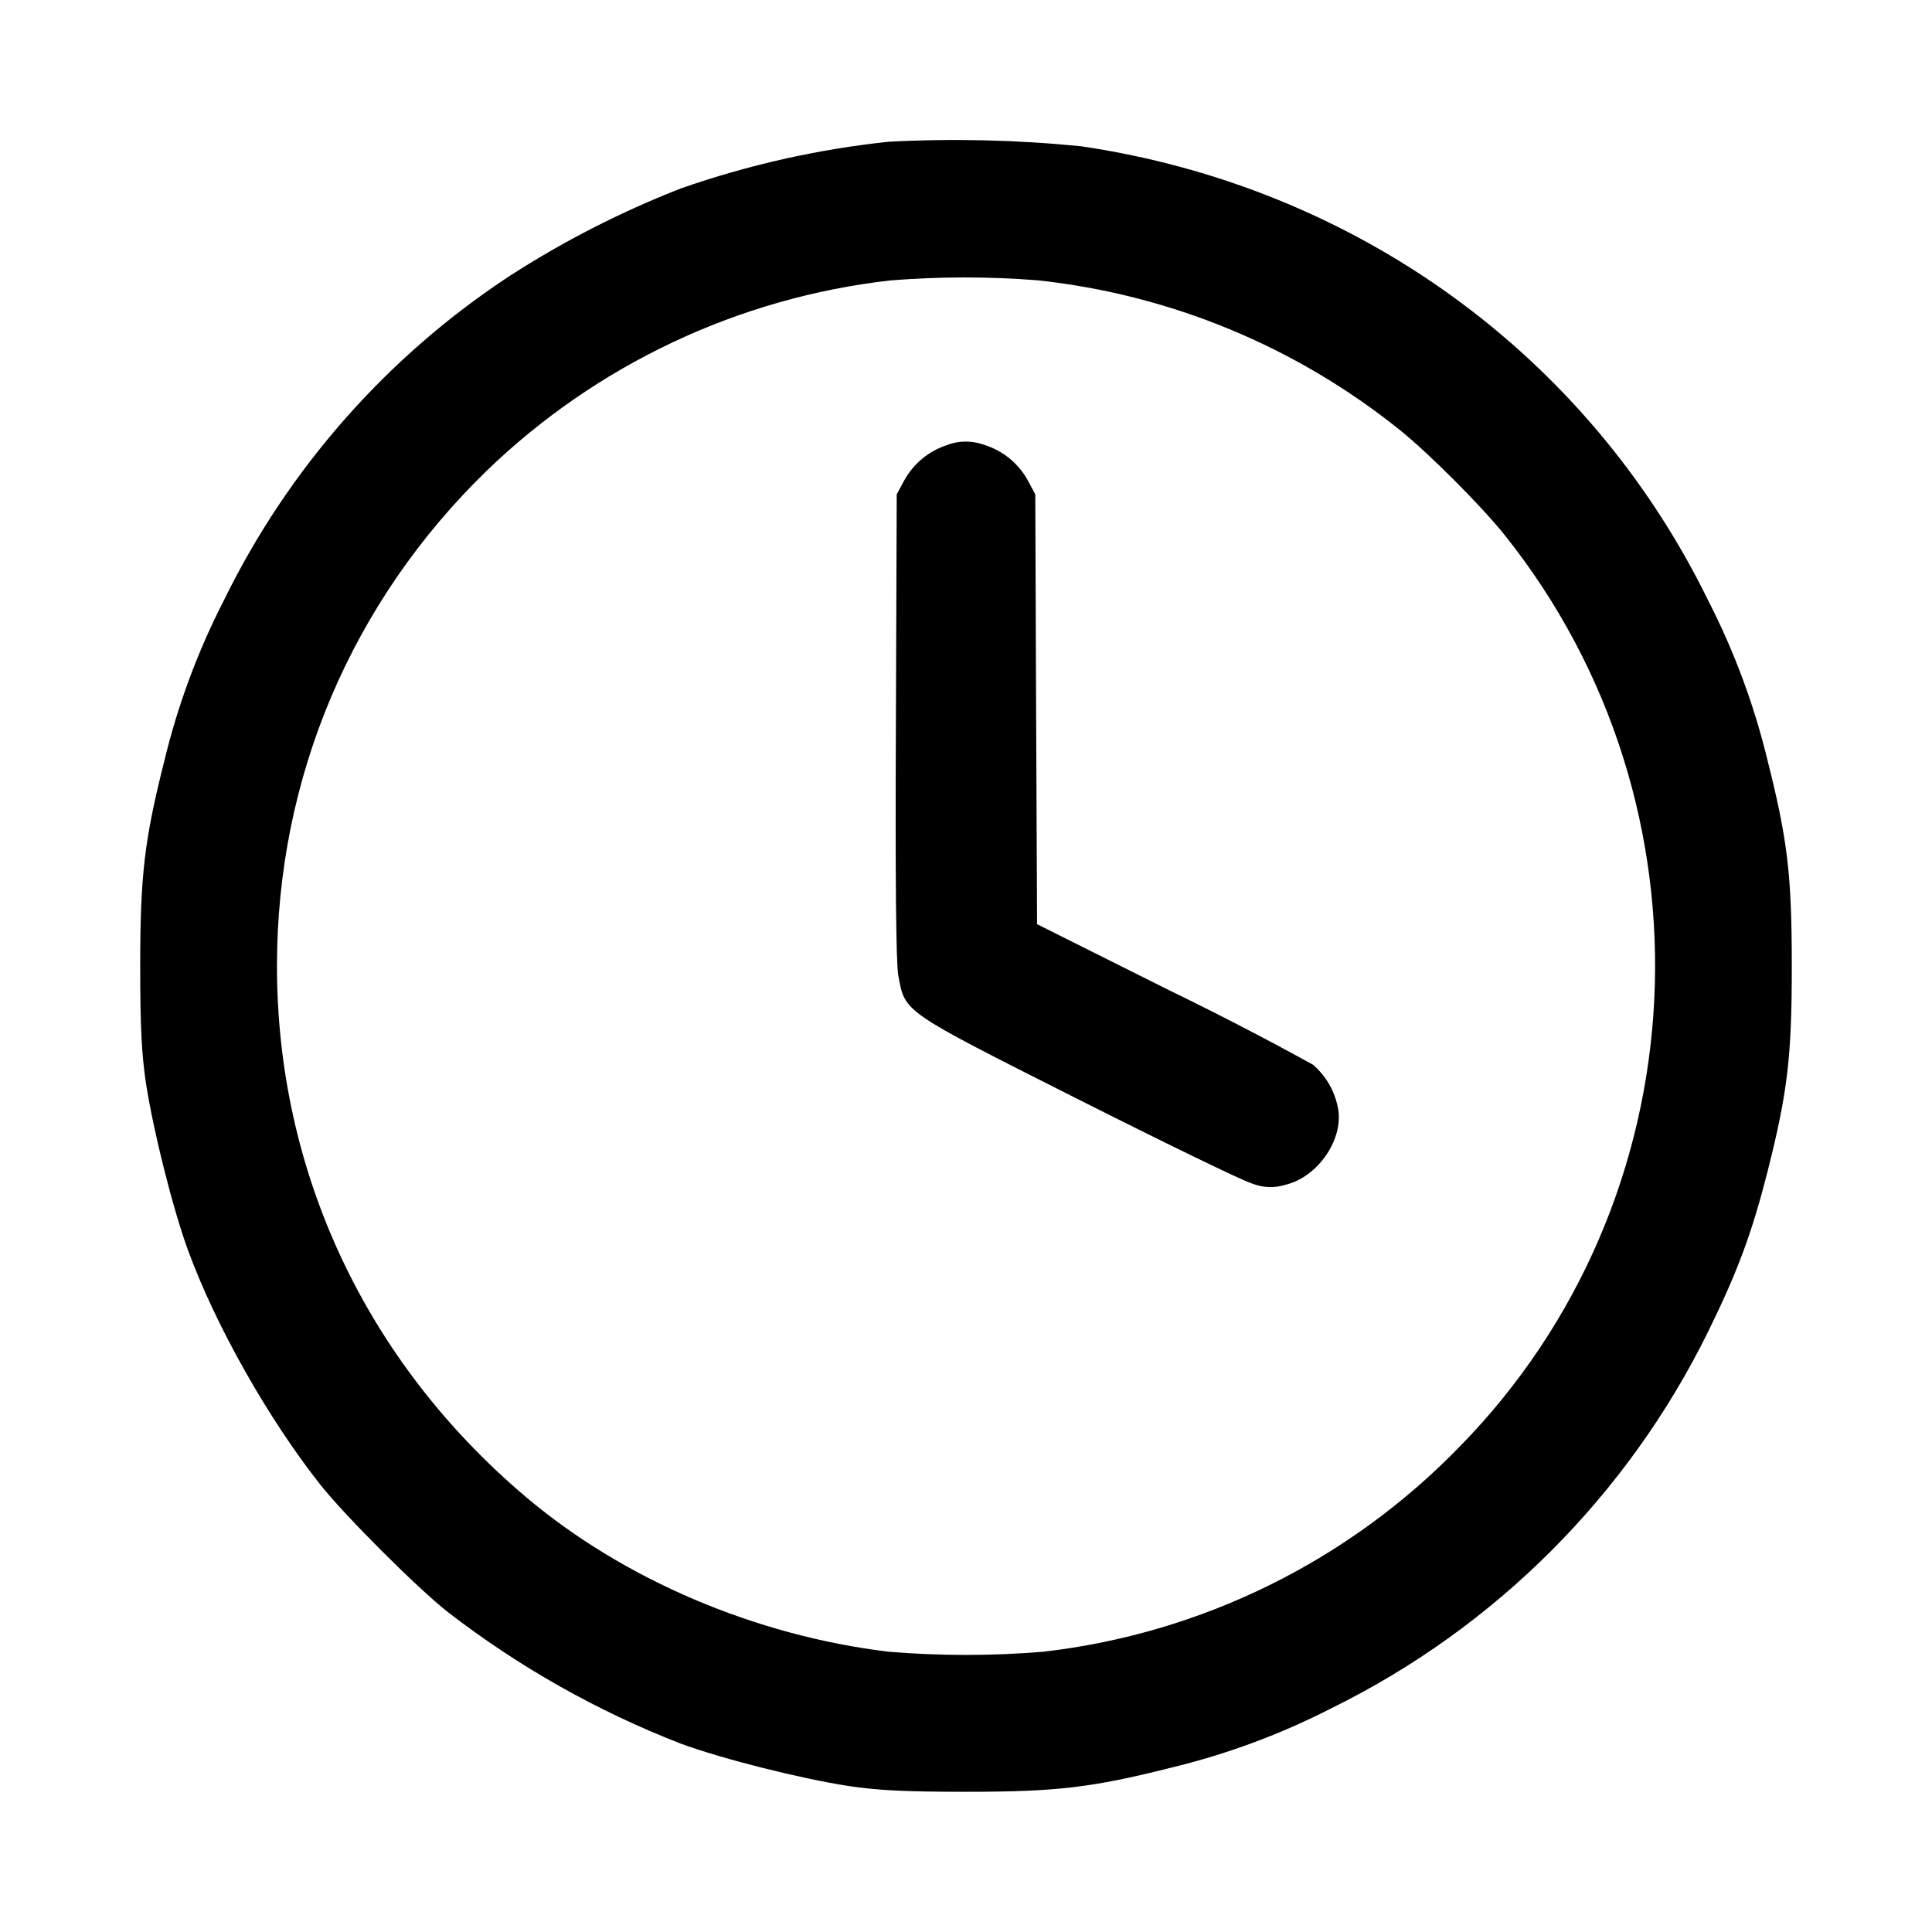
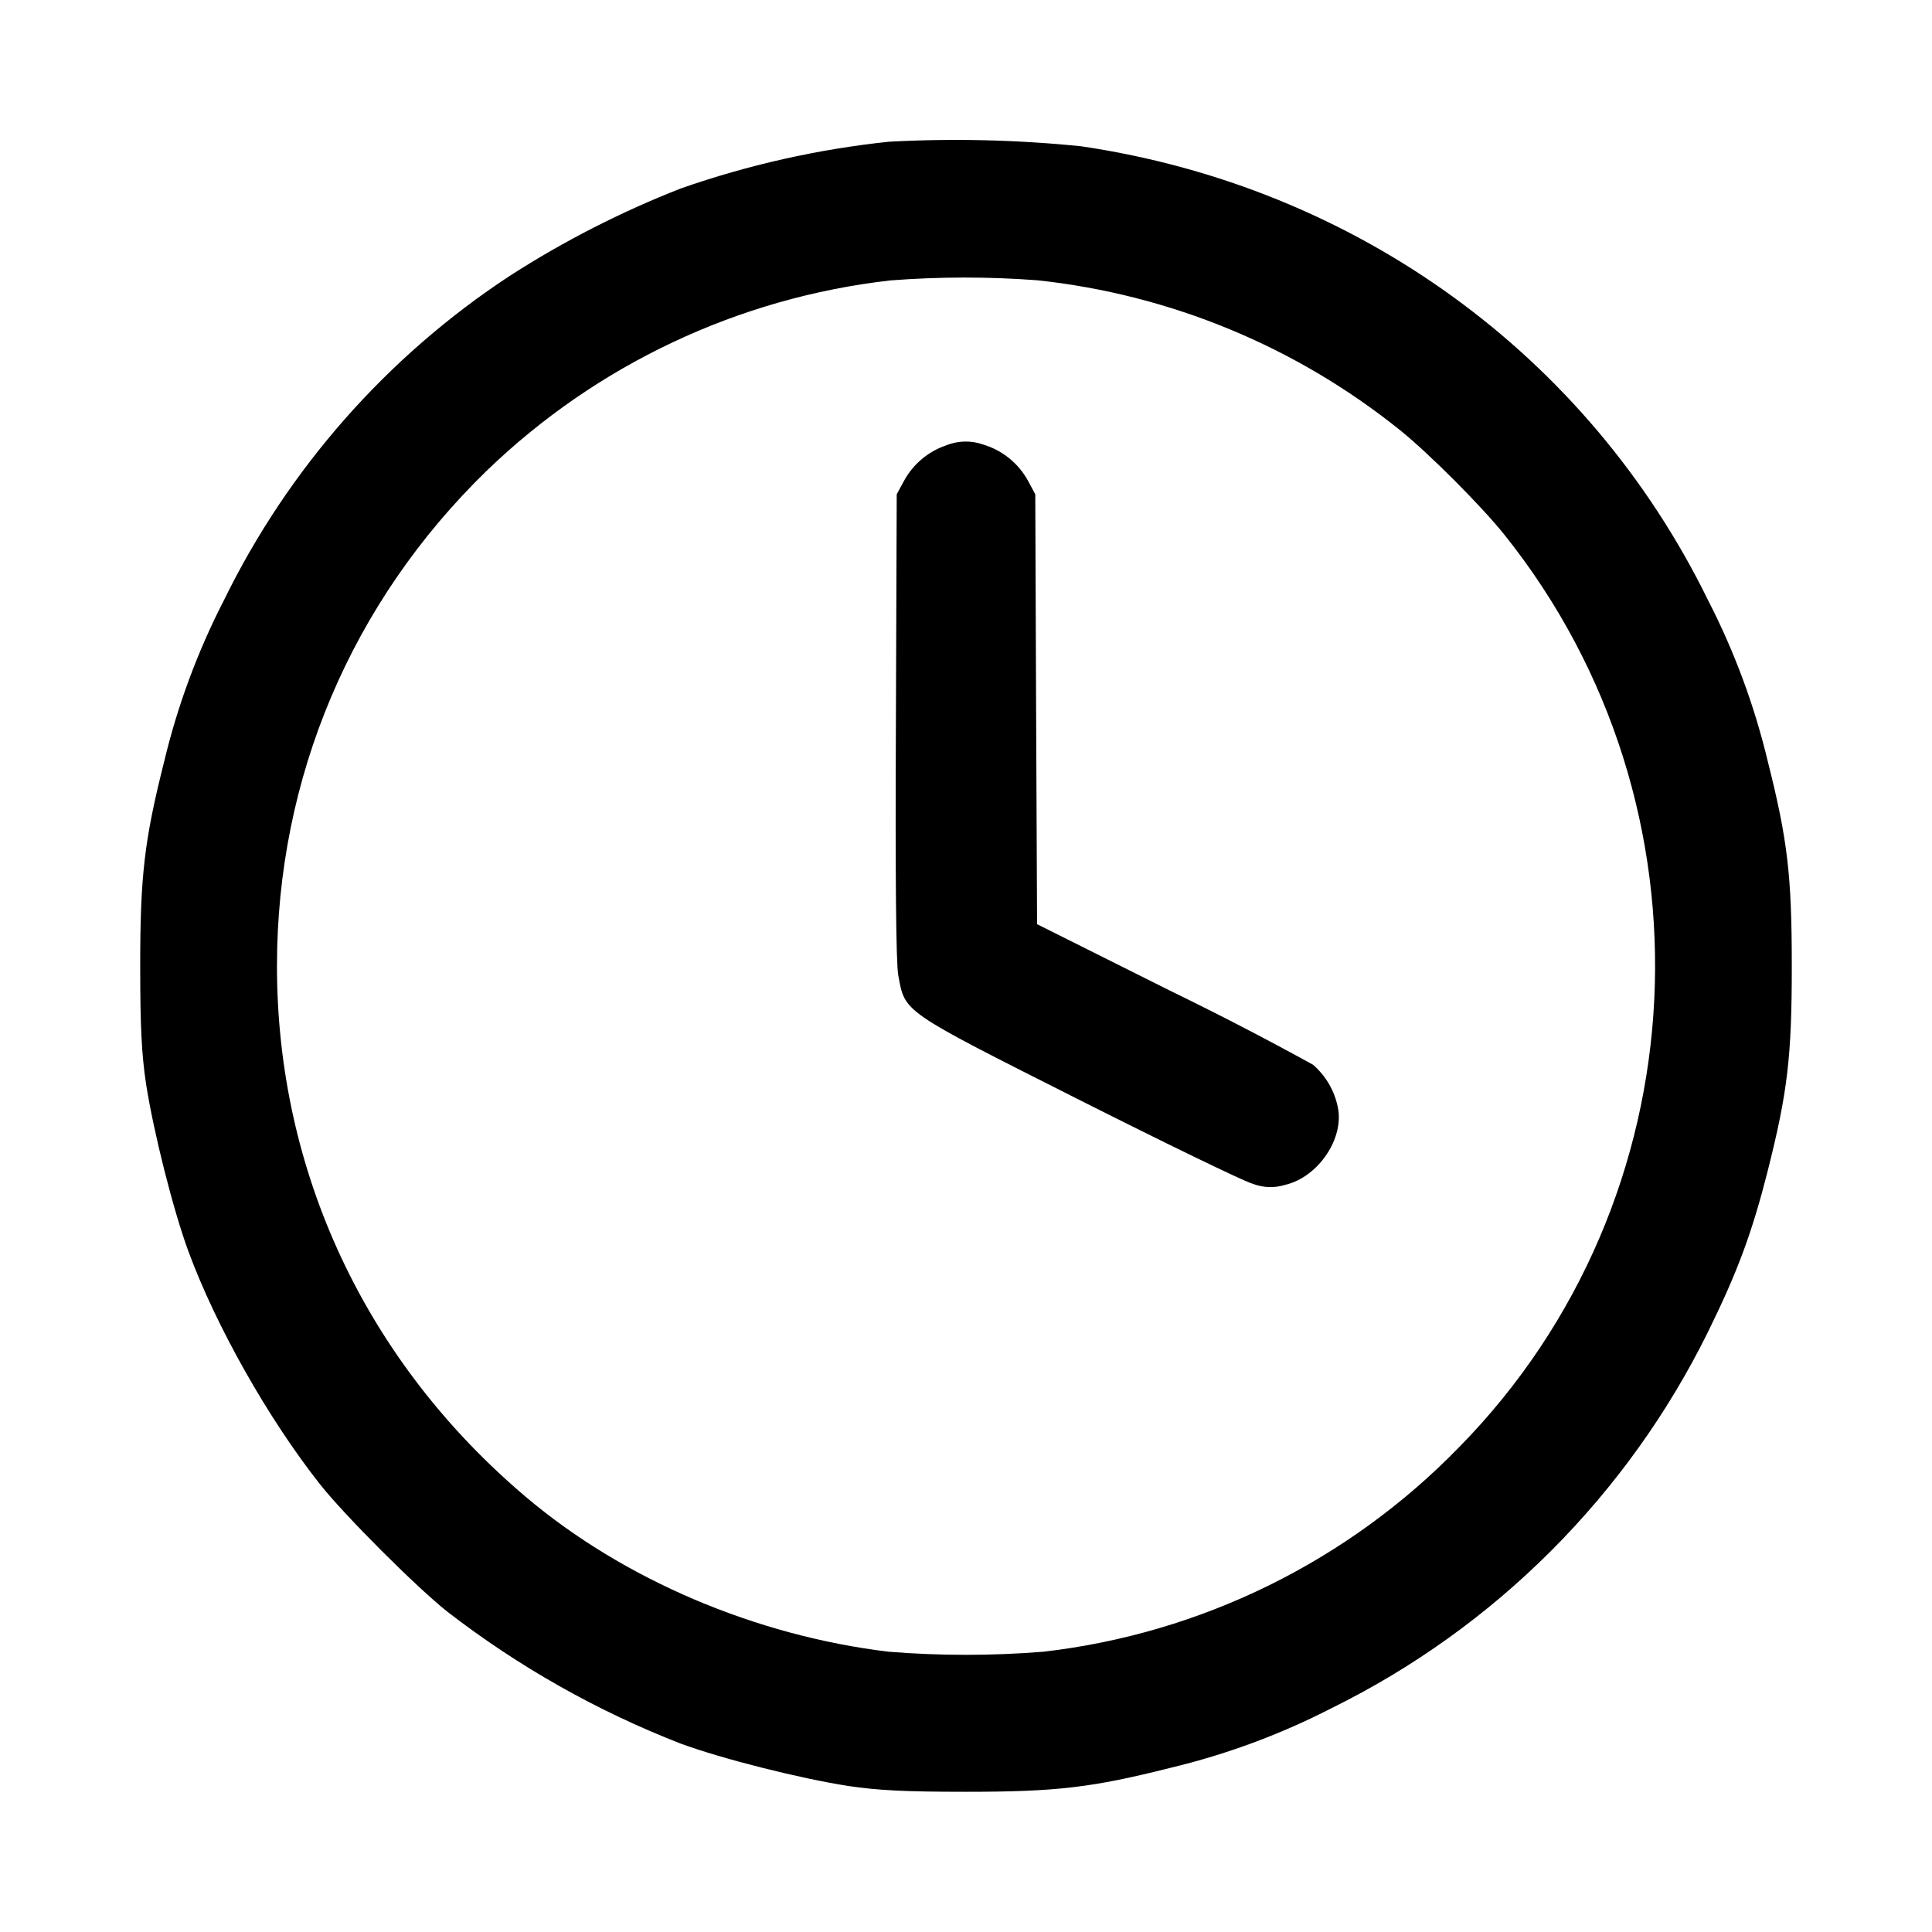
<svg xmlns="http://www.w3.org/2000/svg" width="14" height="14">
-   <path d="M6.44 1.027a6.707 6.707 0 0 0-1.505.338 6.946 6.946 0 0 0-1.241.634 5.933 5.933 0 0 0-2.071 2.35 5.236 5.236 0 0 0-.433 1.168c-.144.571-.174.828-.174 1.483 0 .438.01.637.042.852.055.353.196.913.307 1.215.2.543.579 1.214.955 1.69.178.225.698.745.923.923a6.78 6.78 0 0 0 1.69.955c.302.111.862.252 1.215.307.215.032.414.042.852.042.655 0 .912-.03 1.483-.174a5.236 5.236 0 0 0 1.168-.433 5.988 5.988 0 0 0 2.726-2.726c.216-.439.319-.719.433-1.168.144-.571.174-.828.174-1.483 0-.655-.03-.912-.174-1.483a5.236 5.236 0 0 0-.433-1.168c-.87-1.777-2.553-2.995-4.542-3.289a9.178 9.178 0 0 0-1.395-.033m1.077 1.004a5.048 5.048 0 0 1 2.633 1.09c.211.171.583.544.75.752 1.574 1.967 1.434 4.821-.325 6.612a4.997 4.997 0 0 1-3.014 1.484 6.78 6.78 0 0 1-1.122 0c-.964-.116-1.919-.523-2.624-1.118C2.653 9.87 2.007 8.495 2.007 7c0-1.363.539-2.636 1.52-3.589a5.03 5.03 0 0 1 2.925-1.379 6.761 6.761 0 0 1 1.065-.001m-.663 1.197a.547.547 0 0 0-.303.256l-.053.098-.006 1.675c-.005 1.089.001 1.723.017 1.809.05.273.02.252 1.296.896.629.317 1.199.594 1.267.614a.36.36 0 0 0 .244.009c.238-.057.427-.338.378-.563a.547.547 0 0 0-.18-.307 22.852 22.852 0 0 0-1.037-.537l-.962-.481-.007-1.557-.006-1.558-.052-.097a.545.545 0 0 0-.323-.263.383.383 0 0 0-.273.006" fill-rule="evenodd" />
+   <path fill-rule="evenodd" d="M6.44 1.027a6.7 6.7 0 0 0-1.505.338 7 7 0 0 0-1.241.634 5.93 5.93 0 0 0-2.071 2.35 5.2 5.2 0 0 0-.433 1.168c-.144.571-.174.828-.174 1.483 0 .438.01.637.042.852.055.353.196.913.307 1.215.2.543.579 1.214.955 1.69.178.225.698.745.923.923a6.8 6.8 0 0 0 1.69.955c.302.111.862.252 1.215.307.215.032.414.042.852.042.655 0 .912-.03 1.483-.174a5.2 5.2 0 0 0 1.168-.433 6 6 0 0 0 2.726-2.726c.216-.439.319-.719.433-1.168.144-.571.174-.828.174-1.483s-.03-.912-.174-1.483a5.2 5.2 0 0 0-.433-1.168c-.87-1.777-2.553-2.995-4.542-3.289a9 9 0 0 0-1.395-.033m1.077 1.004a5.05 5.05 0 0 1 2.633 1.09c.211.171.583.544.75.752 1.574 1.967 1.434 4.821-.325 6.612a5 5 0 0 1-3.014 1.484 7 7 0 0 1-1.122 0c-.964-.116-1.919-.523-2.624-1.118C2.653 9.87 2.007 8.495 2.007 7c0-1.363.539-2.636 1.52-3.589a5.03 5.03 0 0 1 2.925-1.379 7 7 0 0 1 1.065-.001m-.663 1.197a.55.55 0 0 0-.303.256l-.053.098-.006 1.675c-.005 1.089.001 1.723.017 1.809.05.273.02.252 1.296.896.629.317 1.199.594 1.267.614a.36.36 0 0 0 .244.009c.238-.057.427-.338.378-.563a.55.55 0 0 0-.18-.307 23 23 0 0 0-1.037-.537l-.962-.481-.007-1.557-.006-1.558-.052-.097a.55.55 0 0 0-.323-.263.38.38 0 0 0-.273.006" />
</svg>
